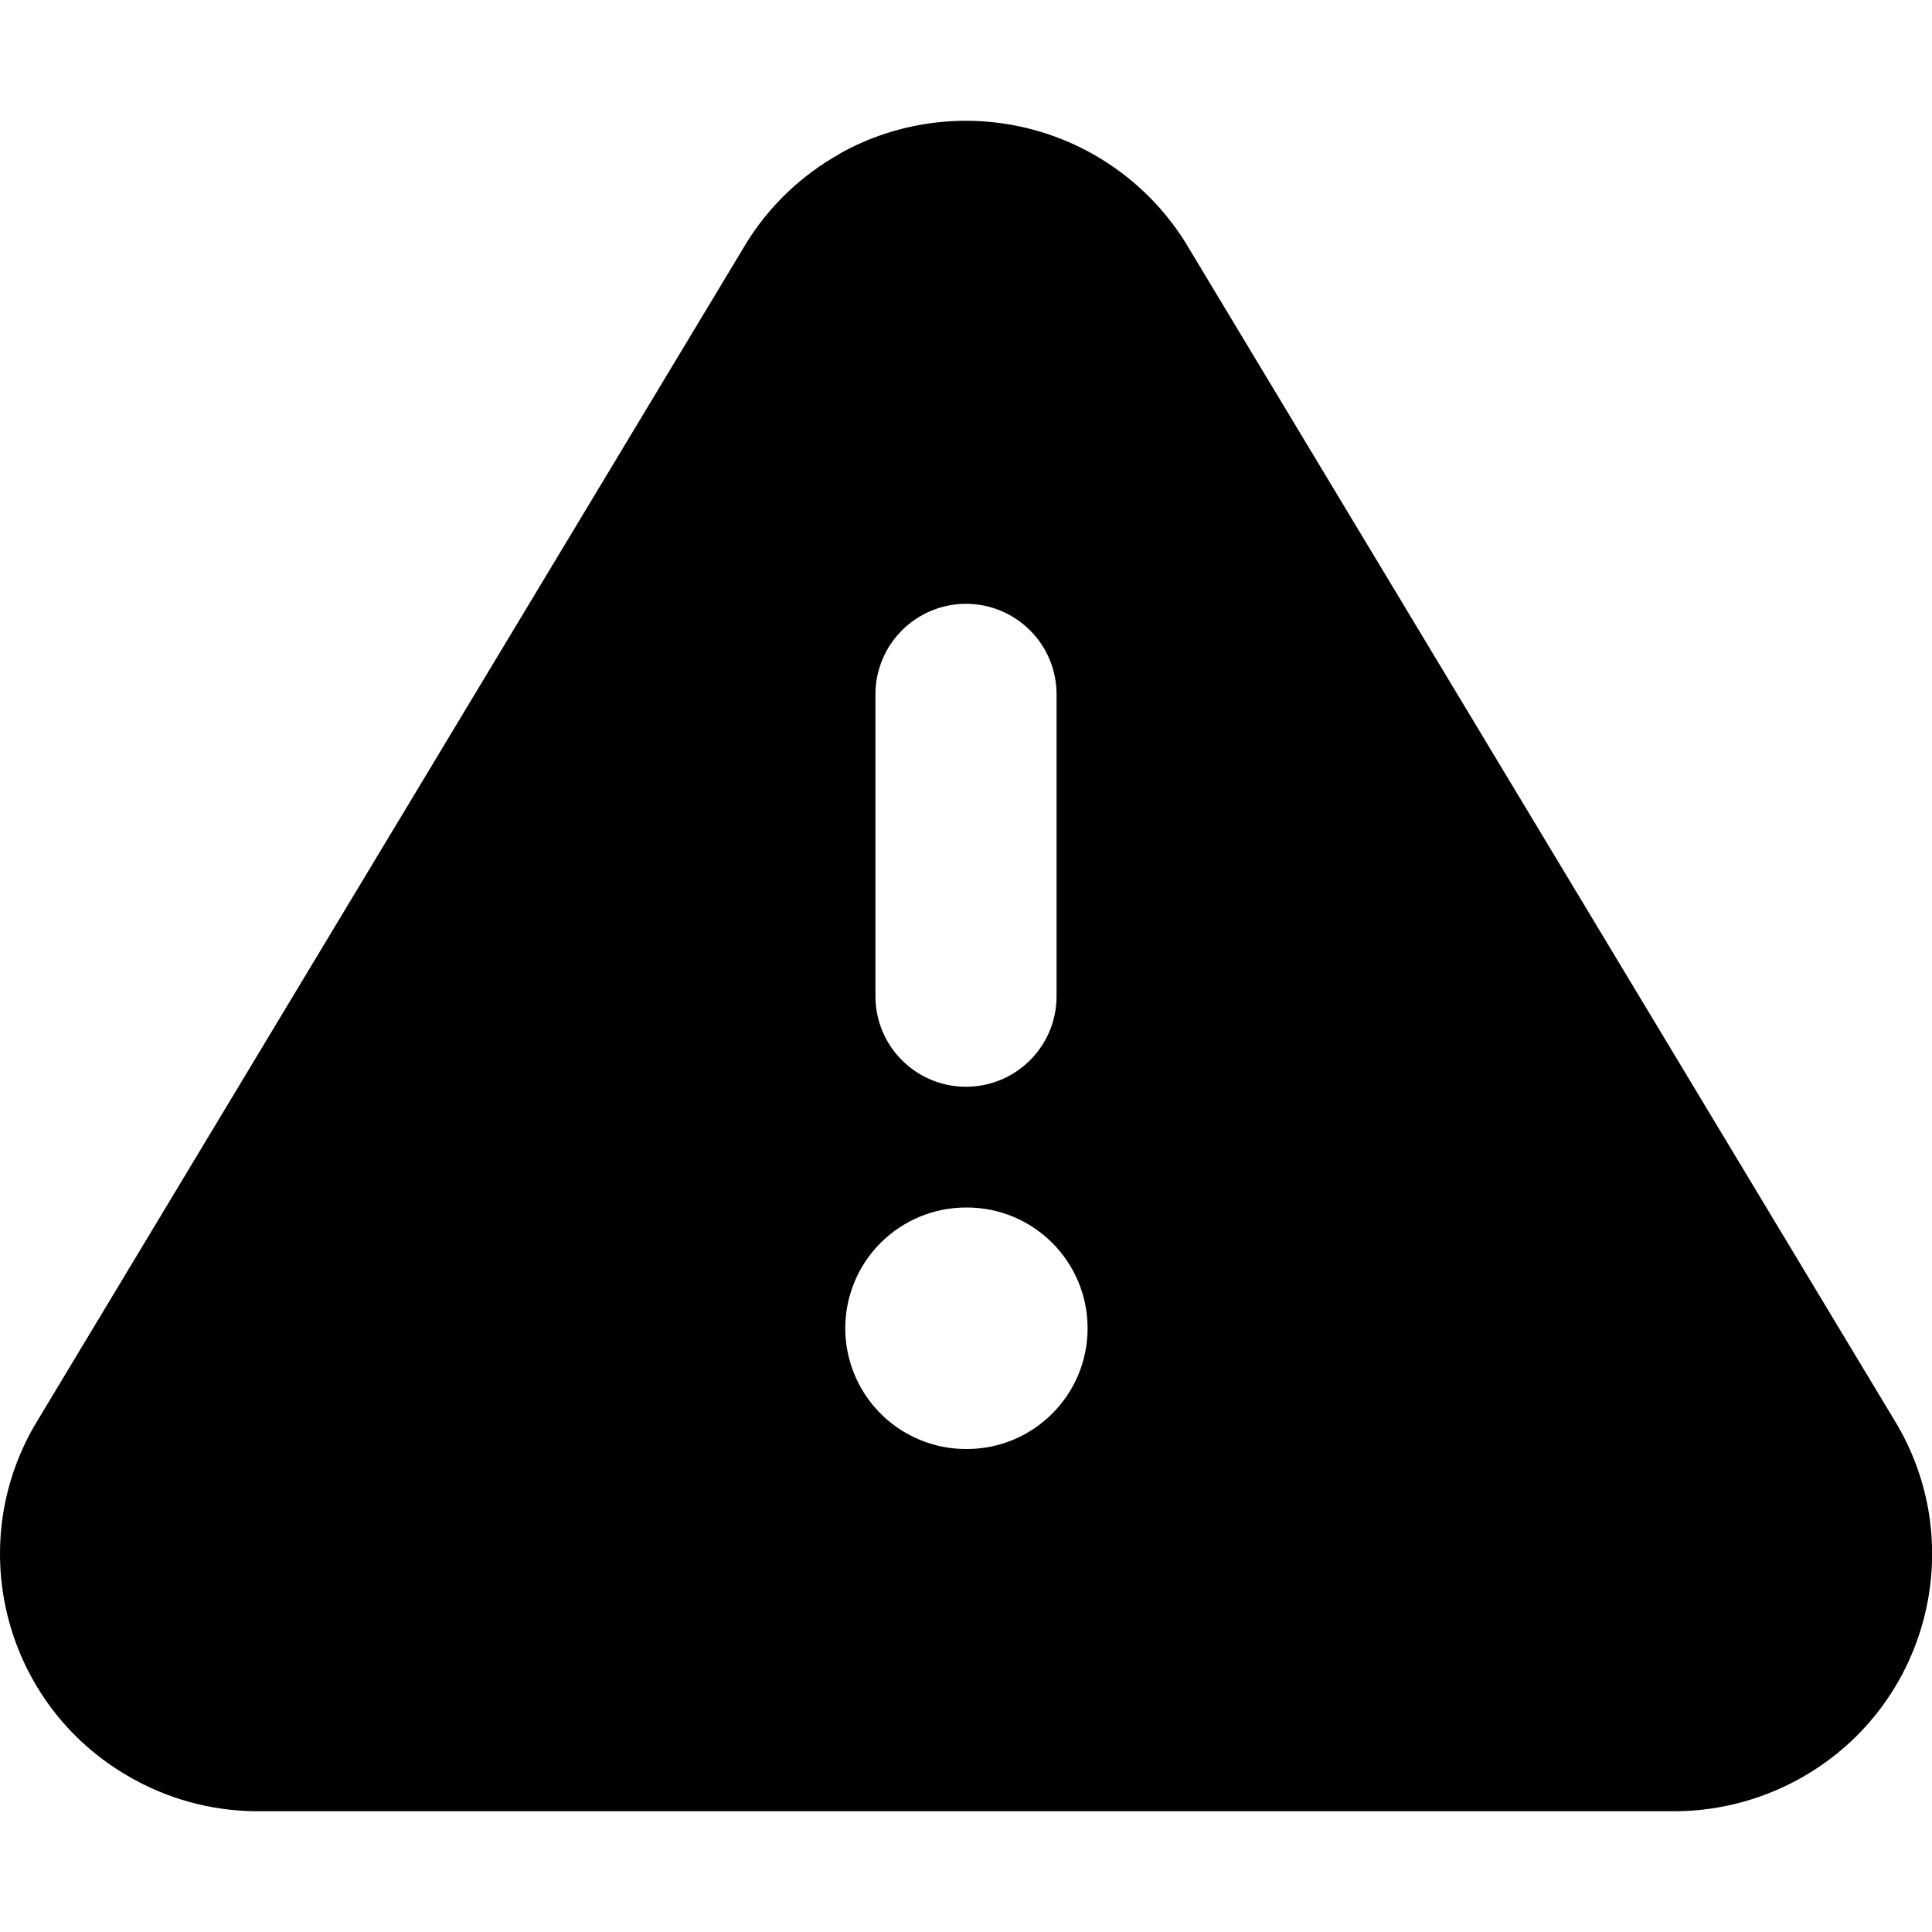
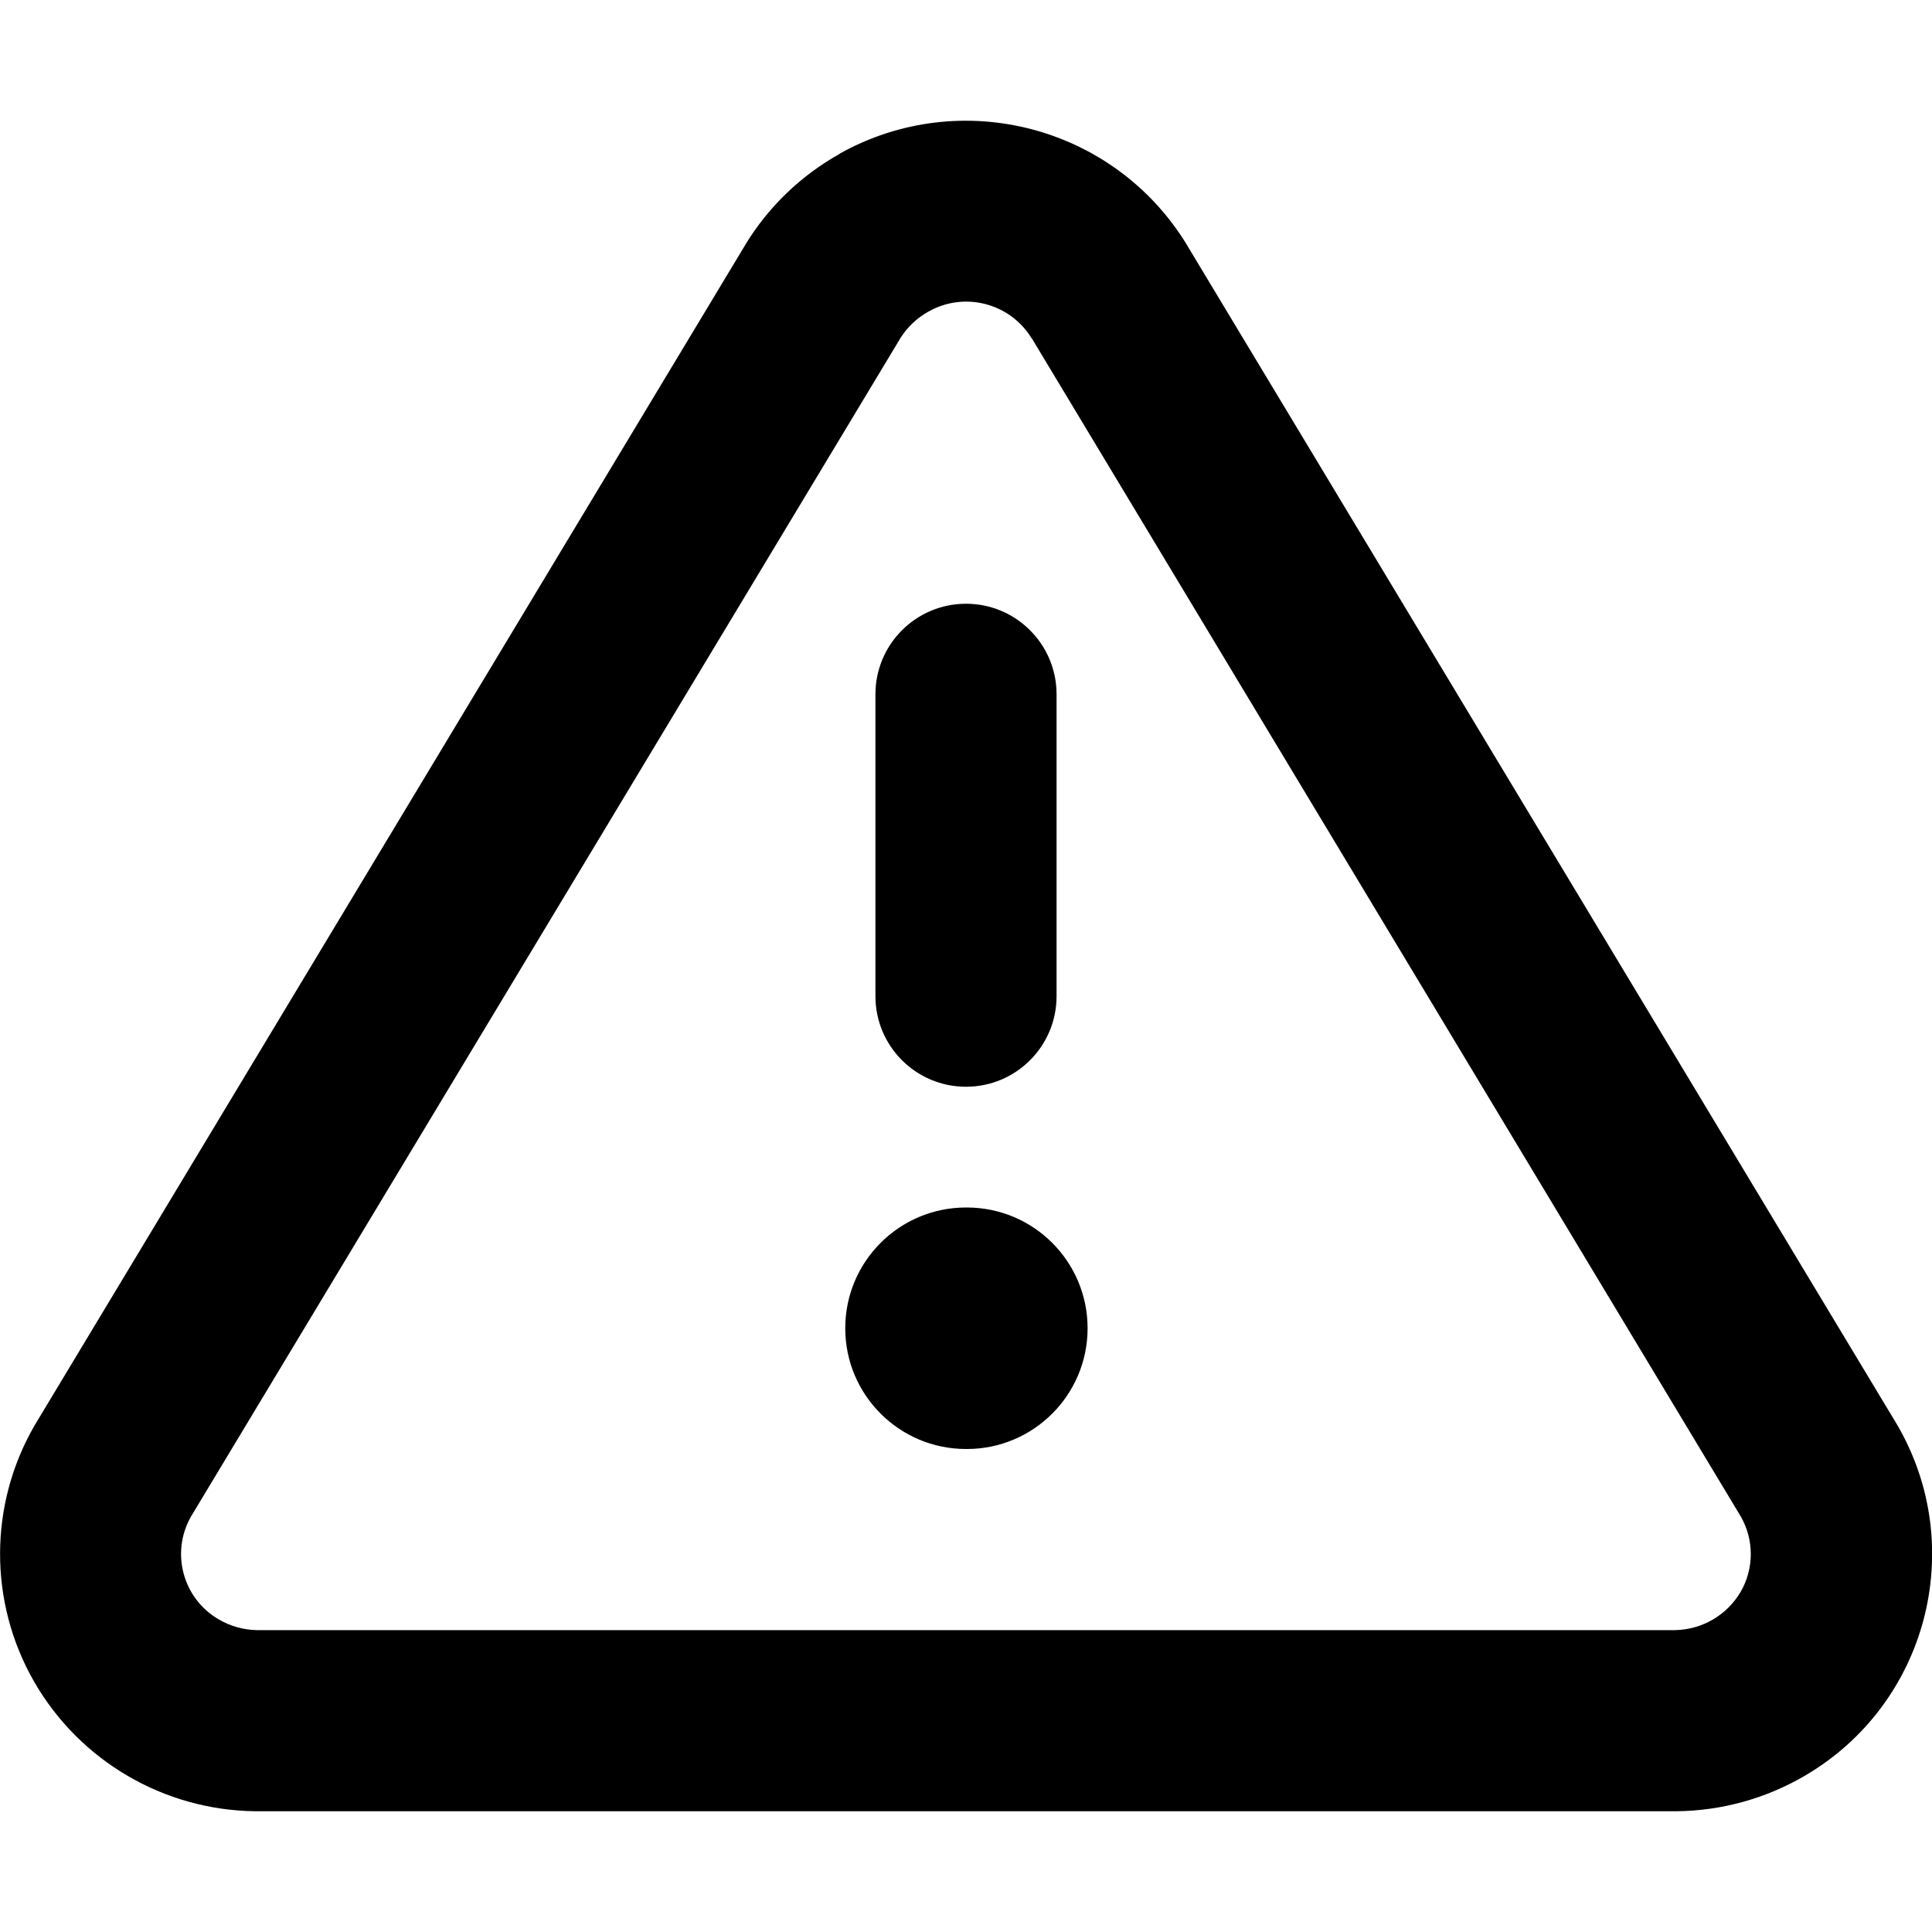
- <svg xmlns="http://www.w3.org/2000/svg" width="16" height="16" fill="currentColor" viewBox="0 0 16 16">
-   <path fill-rule="evenodd" d="M8.541 1.07a2.143 2.143 0 0 0-1.588.203l.001.001c-.32.179-.589.437-.78.75l-.002.004-5.878 9.764-.006.01a2.125 2.125 0 0 0 .768 2.904c.321.189.686.29 1.059.294h11.77a2.148 2.148 0 0 0 1.06-.293 2.126 2.126 0 0 0 .768-2.905L9.829 2.028l-.002-.004a2.143 2.143 0 0 0-1.286-.954Zm-1.248 9.223A1 1 0 0 0 8 12h.007a1 1 0 0 0 0-2H8a1 1 0 0 0-.707.293ZM8.53 5.22c.141.14.22.331.22.53v2.5a.75.75 0 0 1-1.5 0v-2.5a.75.75 0 0 1 1.28-.53Z" />
+ <svg xmlns="http://www.w3.org/2000/svg" width="16" height="16" fill="none">
+   <path fill="currentColor" d="M7 11a1 1 0 0 1 1-1h.007a1 1 0 0 1 0 2H8a1 1 0 0 1-1-1Zm1.75-5.25a.75.75 0 0 0-1.5 0v2.5a.75.75 0 0 0 1.5 0v-2.5Z" />
+   <path fill="currentColor" fill-rule="evenodd" d="M6.953 1.273a2.143 2.143 0 0 1 2.874.751l.002.004 5.884 9.774a2.126 2.126 0 0 1-.768 2.905 2.147 2.147 0 0 1-1.06.293H2.115a2.142 2.142 0 0 1-1.833-1.074 2.125 2.125 0 0 1 .006-2.124l.006-.01 5.878-9.764.002-.004c.191-.313.46-.571.78-.75l-.001-.001Zm.502 1.53-.001.002-5.872 9.754a.626.626 0 0 0 .231.853.644.644 0 0 0 .314.088h11.746a.643.643 0 0 0 .544-.32.625.625 0 0 0 0-.62l-5.87-9.755-.002-.001a.635.635 0 0 0-.857-.223.64.64 0 0 0-.233.222Z" />
</svg>
